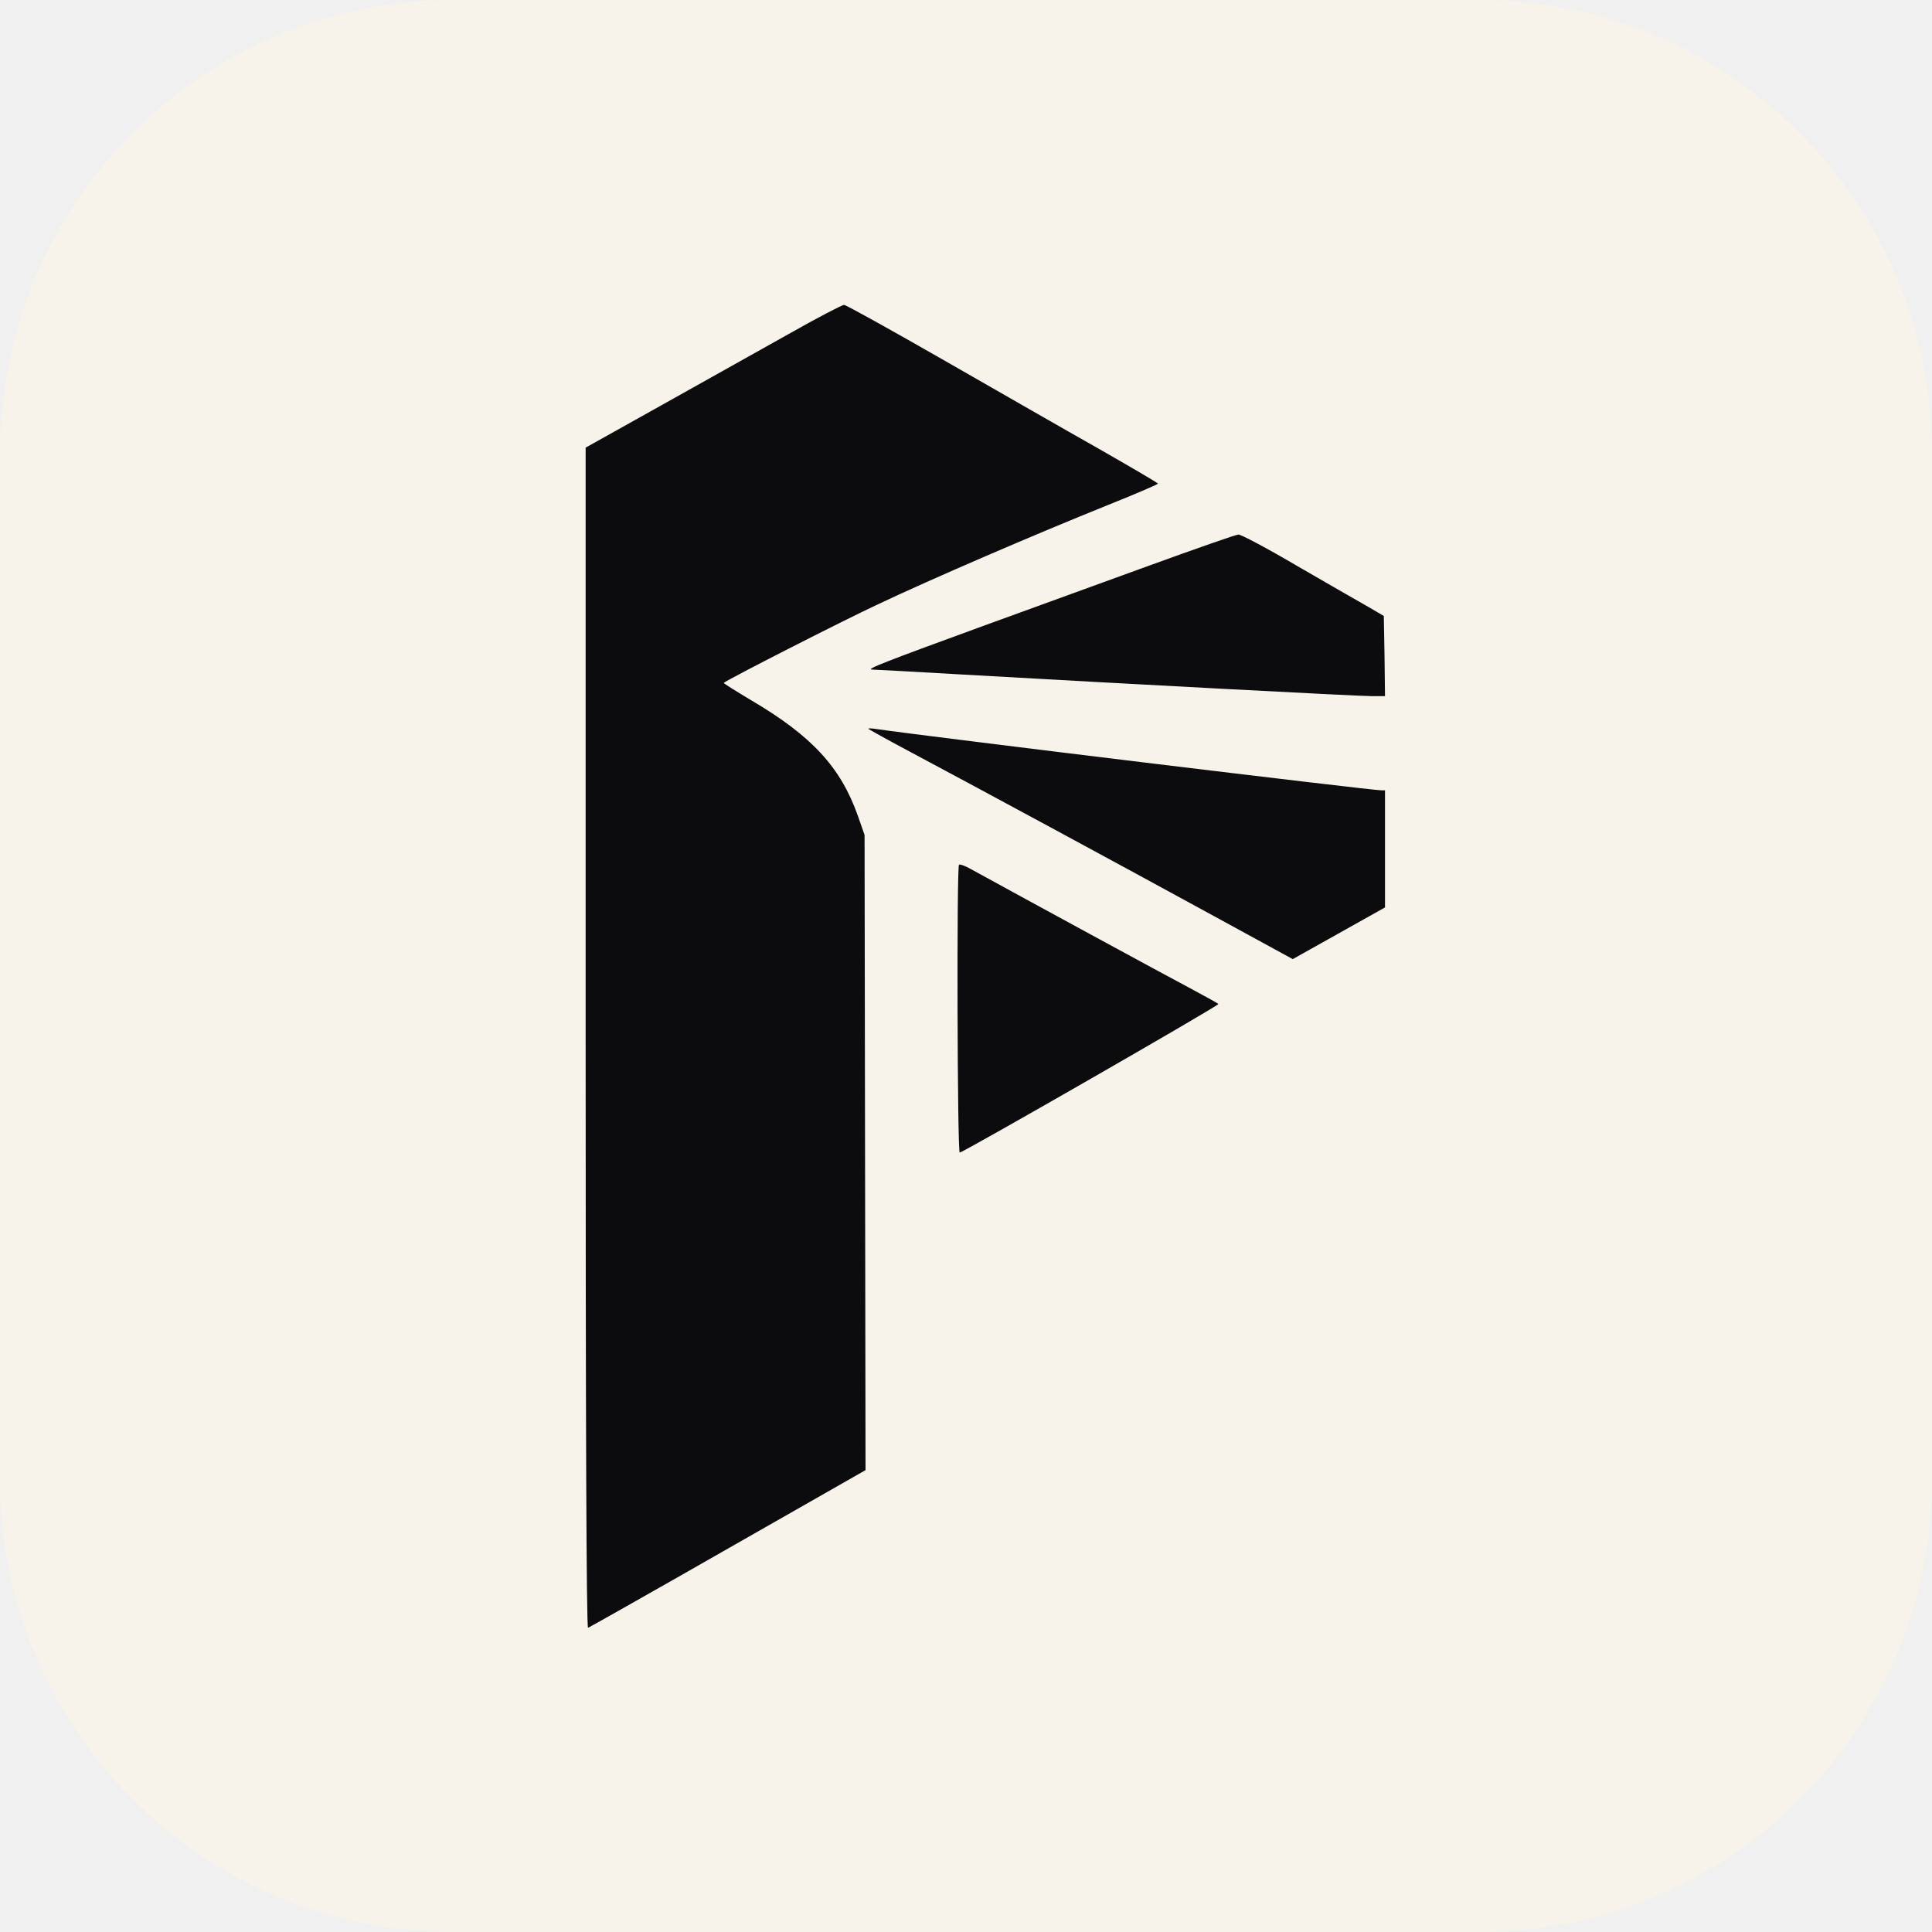
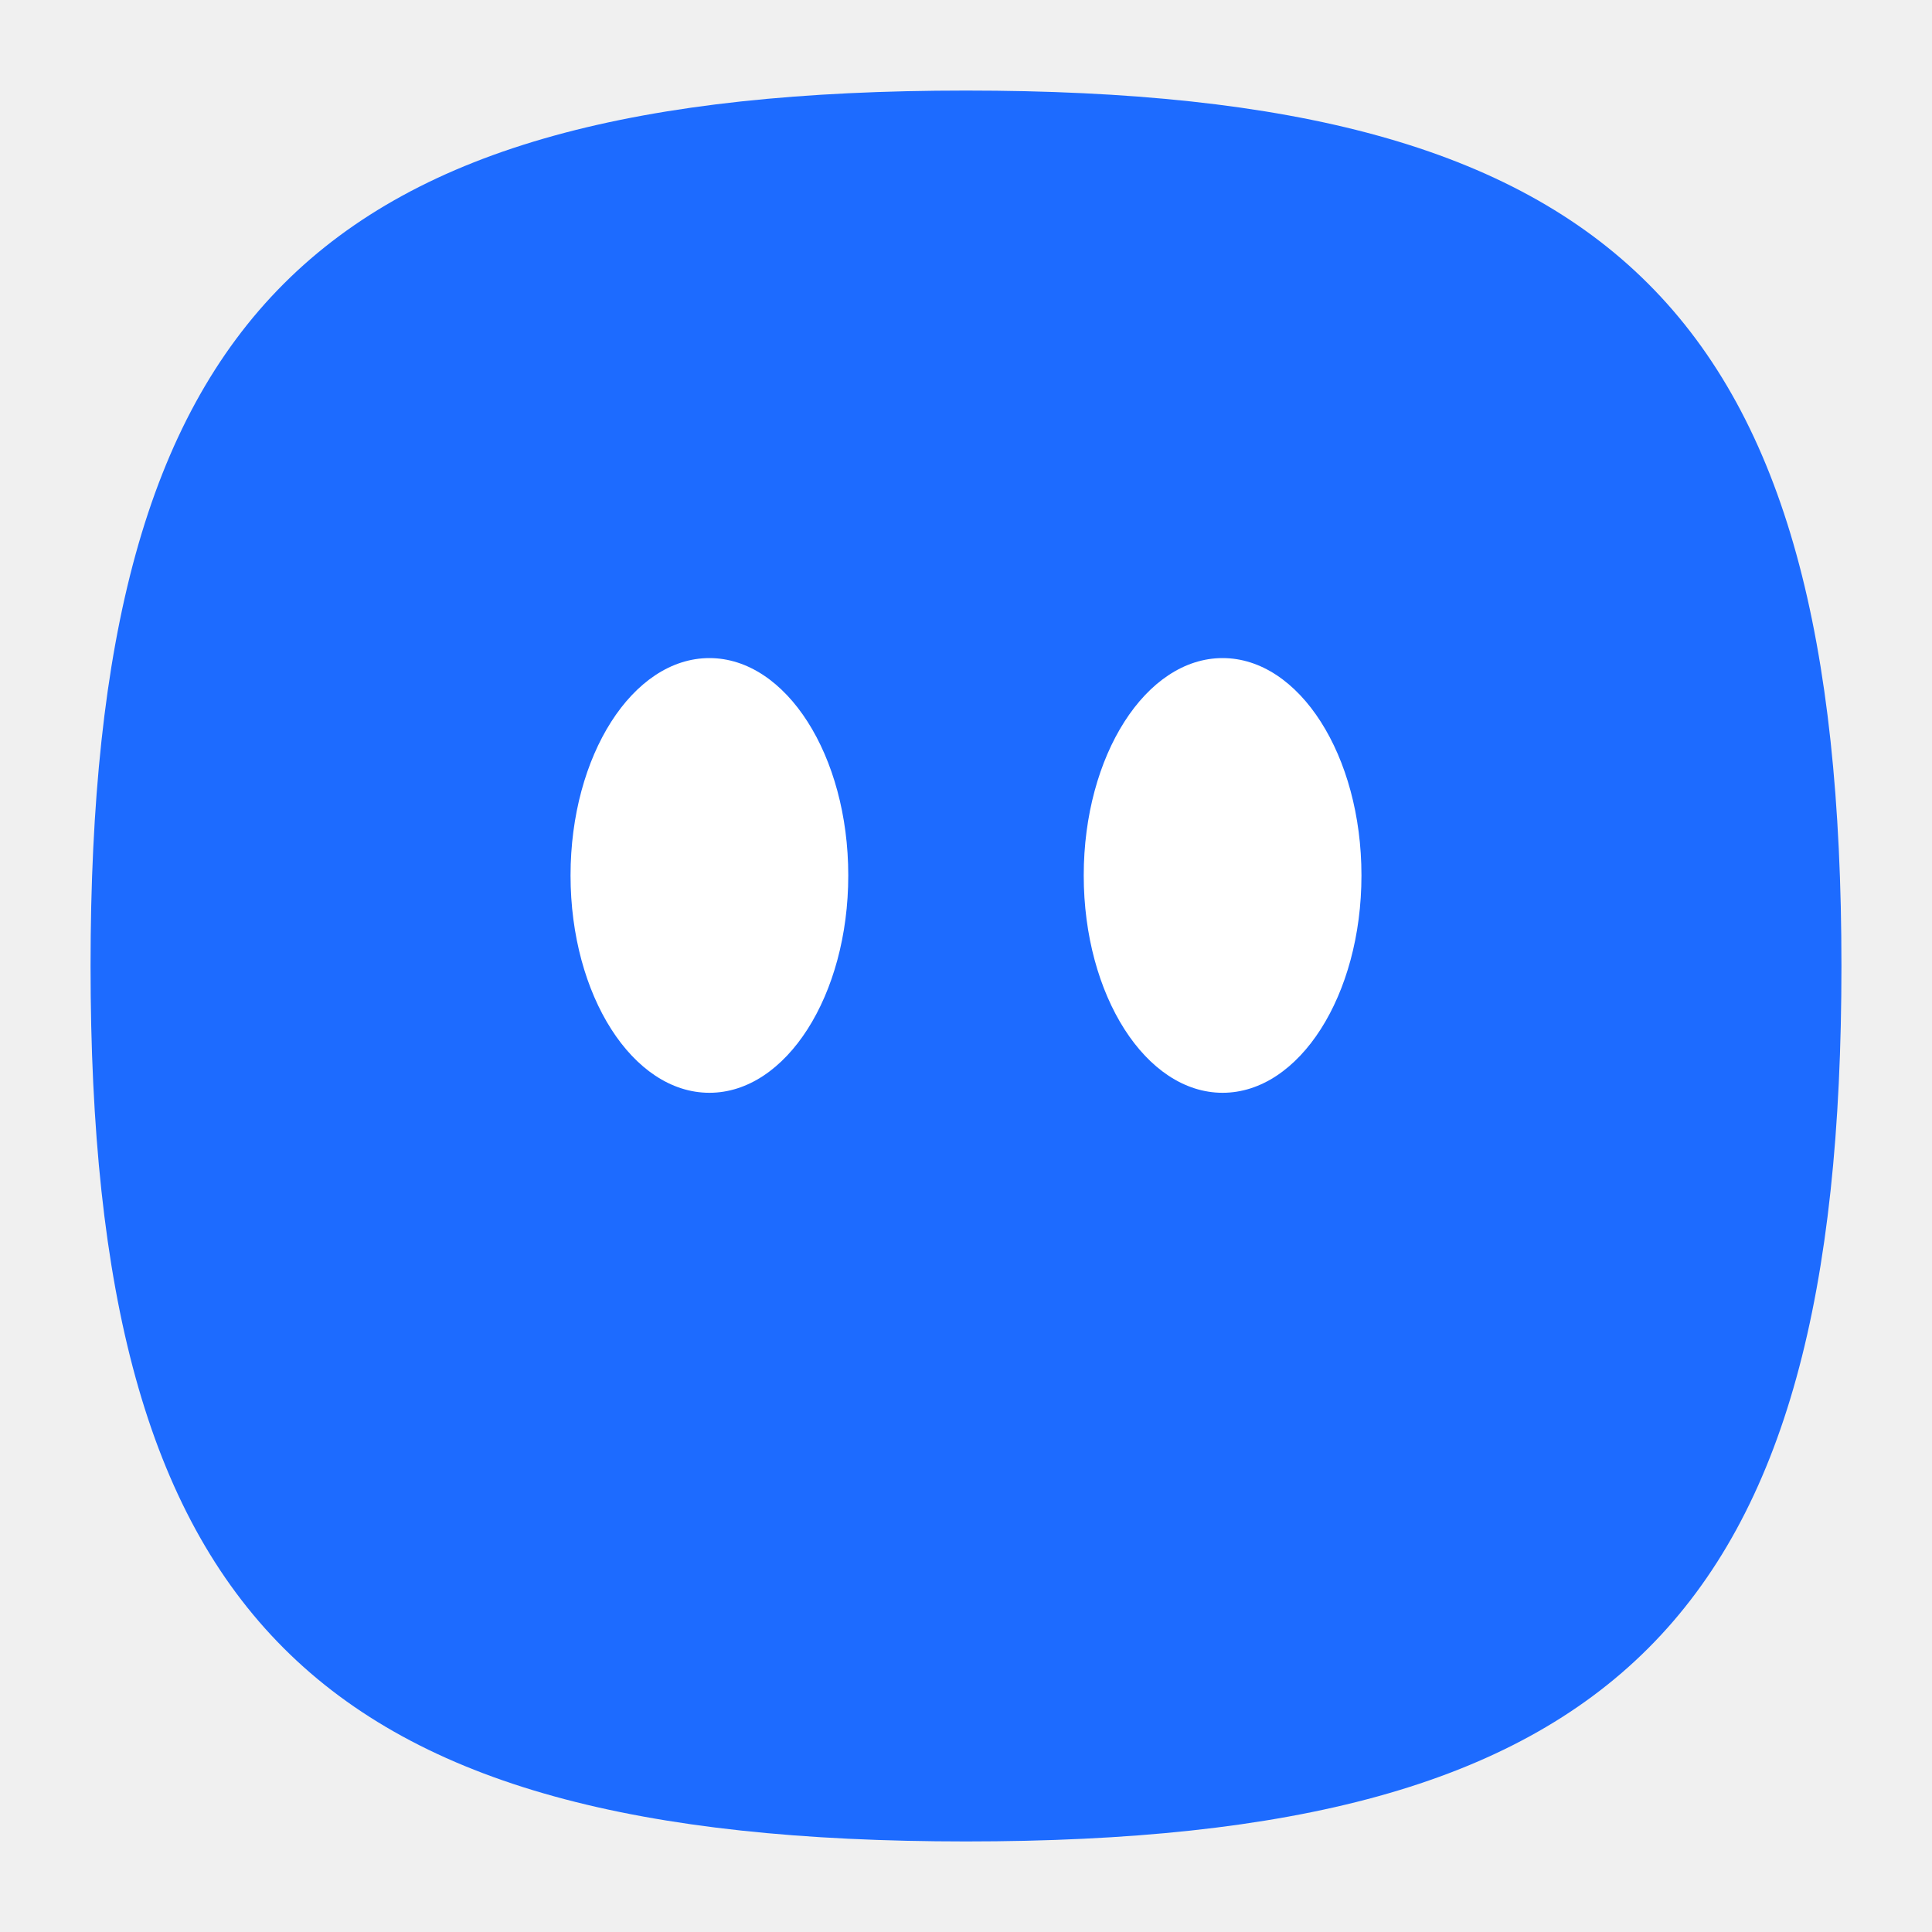
<svg xmlns="http://www.w3.org/2000/svg" viewBox="0 0 64 64">
-   <rect width="64" height="64" rx="15" fill="#F7F3EA" />
-   <path d="M 84 12.1 C 72.2 18.7 50.8 30.7 36.5 38.7 C 22.2 46.7 8.1 54.6 5.2 56.2 L 0 59.1 0 303.7 C 0 460.8 0.3 548 1 547.8 C 1.5 547.6 27.6 532.9 58.9 515 L 115.9 482.5 115.7 351 L 115.5 219.5 112.7 211.5 C 105.6 191.5 93.8 178.6 68.7 163.8 C 62.2 159.9 57 156.7 57.2 156.5 C 58.8 155.1 105.8 131.1 121 124 C 143.4 113.4 186.1 95 216.2 82.9 C 227.7 78.3 237 74.3 237 74 C 236.9 73.7 226 67.3 212.7 59.7 C 199.4 52.2 170.5 35.6 148.5 23 C 126.5 10.4 107.8 0 107 0 C 106.2 0 95.8 5.4 84 12.1 M 233.5 107.9 C 214.2 114.9 183.4 126.1 165 132.8 C 124.7 147.5 115.9 150.9 118.5 151 C 119.6 151 136 151.9 155 153 C 223.3 156.9 319.6 162 325.3 162 L 331 162 330.8 145.4 L 330.5 128.8 324 125 C 320.4 123 307.3 115.4 294.8 108.2 C 282.4 100.9 271.3 95 270.3 95.1 C 269.3 95.1 252.8 100.9 233.5 107.9 M 117 175.5 C 117 175.6 125 180.1 134.8 185.3 C 159.8 198.6 221.6 232 260.2 253.1 L 292.8 270.9 311.9 260.2 L 331 249.5 331 225.3 L 331 201 329.4 201 C 325.2 201 143 178.9 120.2 175.6 C 118.5 175.3 117 175.3 117 175.5 M 154.6 231.8 C 153.6 232.7 153.9 351 154.9 351 C 156.3 351 262 290.3 262 289.5 C 262 289.3 256.7 286.4 250.2 282.9 C 240.9 278 178.9 244.3 159.3 233.5 C 157 232.2 154.9 231.5 154.6 231.8" fill="#0C0C0E" fill-rule="evenodd" transform="translate(19.4 10.1) scale(0.08)" />
+   <path d="M32 3C53.6 3 61 10.4 61 32C61 53.6 53.6 61 32 61C10.4 61 3 53.6 3 32C3 10.4 10.4 3 32 3Z" fill="#1D6BFF" />
+   <ellipse cx="23.5" cy="29" rx="4.6" ry="7.2" fill="#fff" />
+   <ellipse cx="40.5" cy="29" rx="4.6" ry="7.2" fill="#fff" />
</svg>
